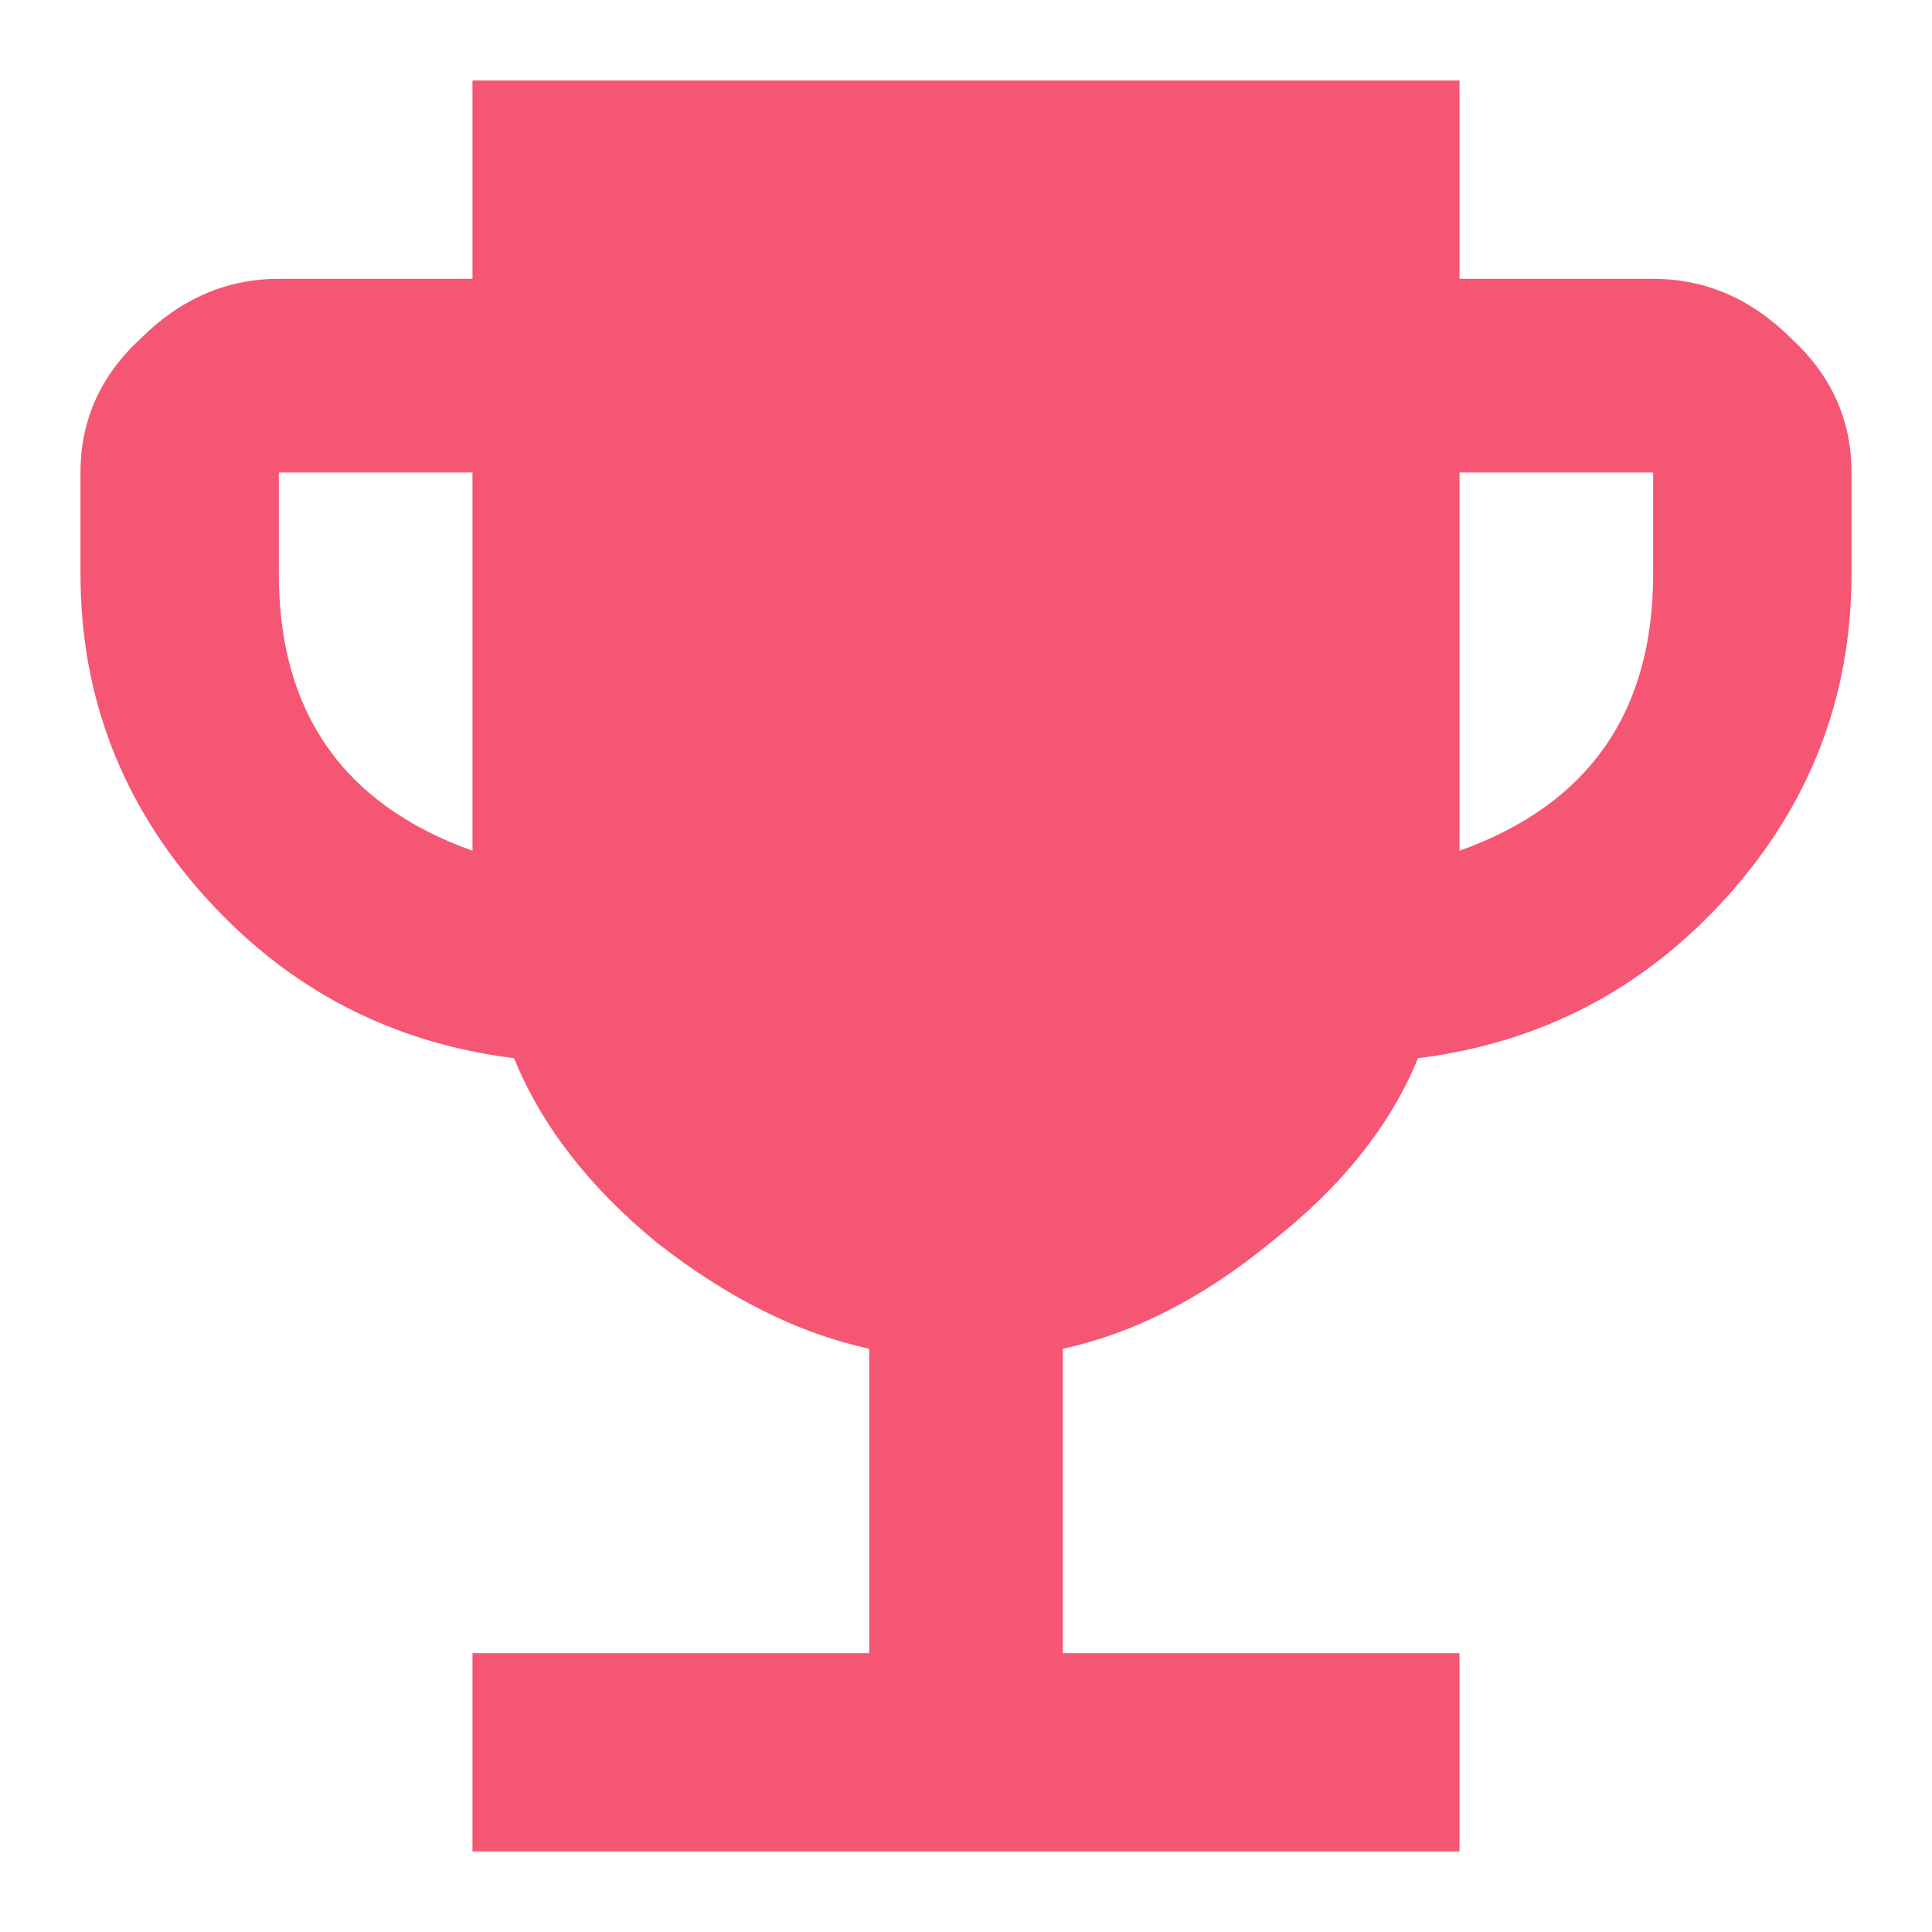
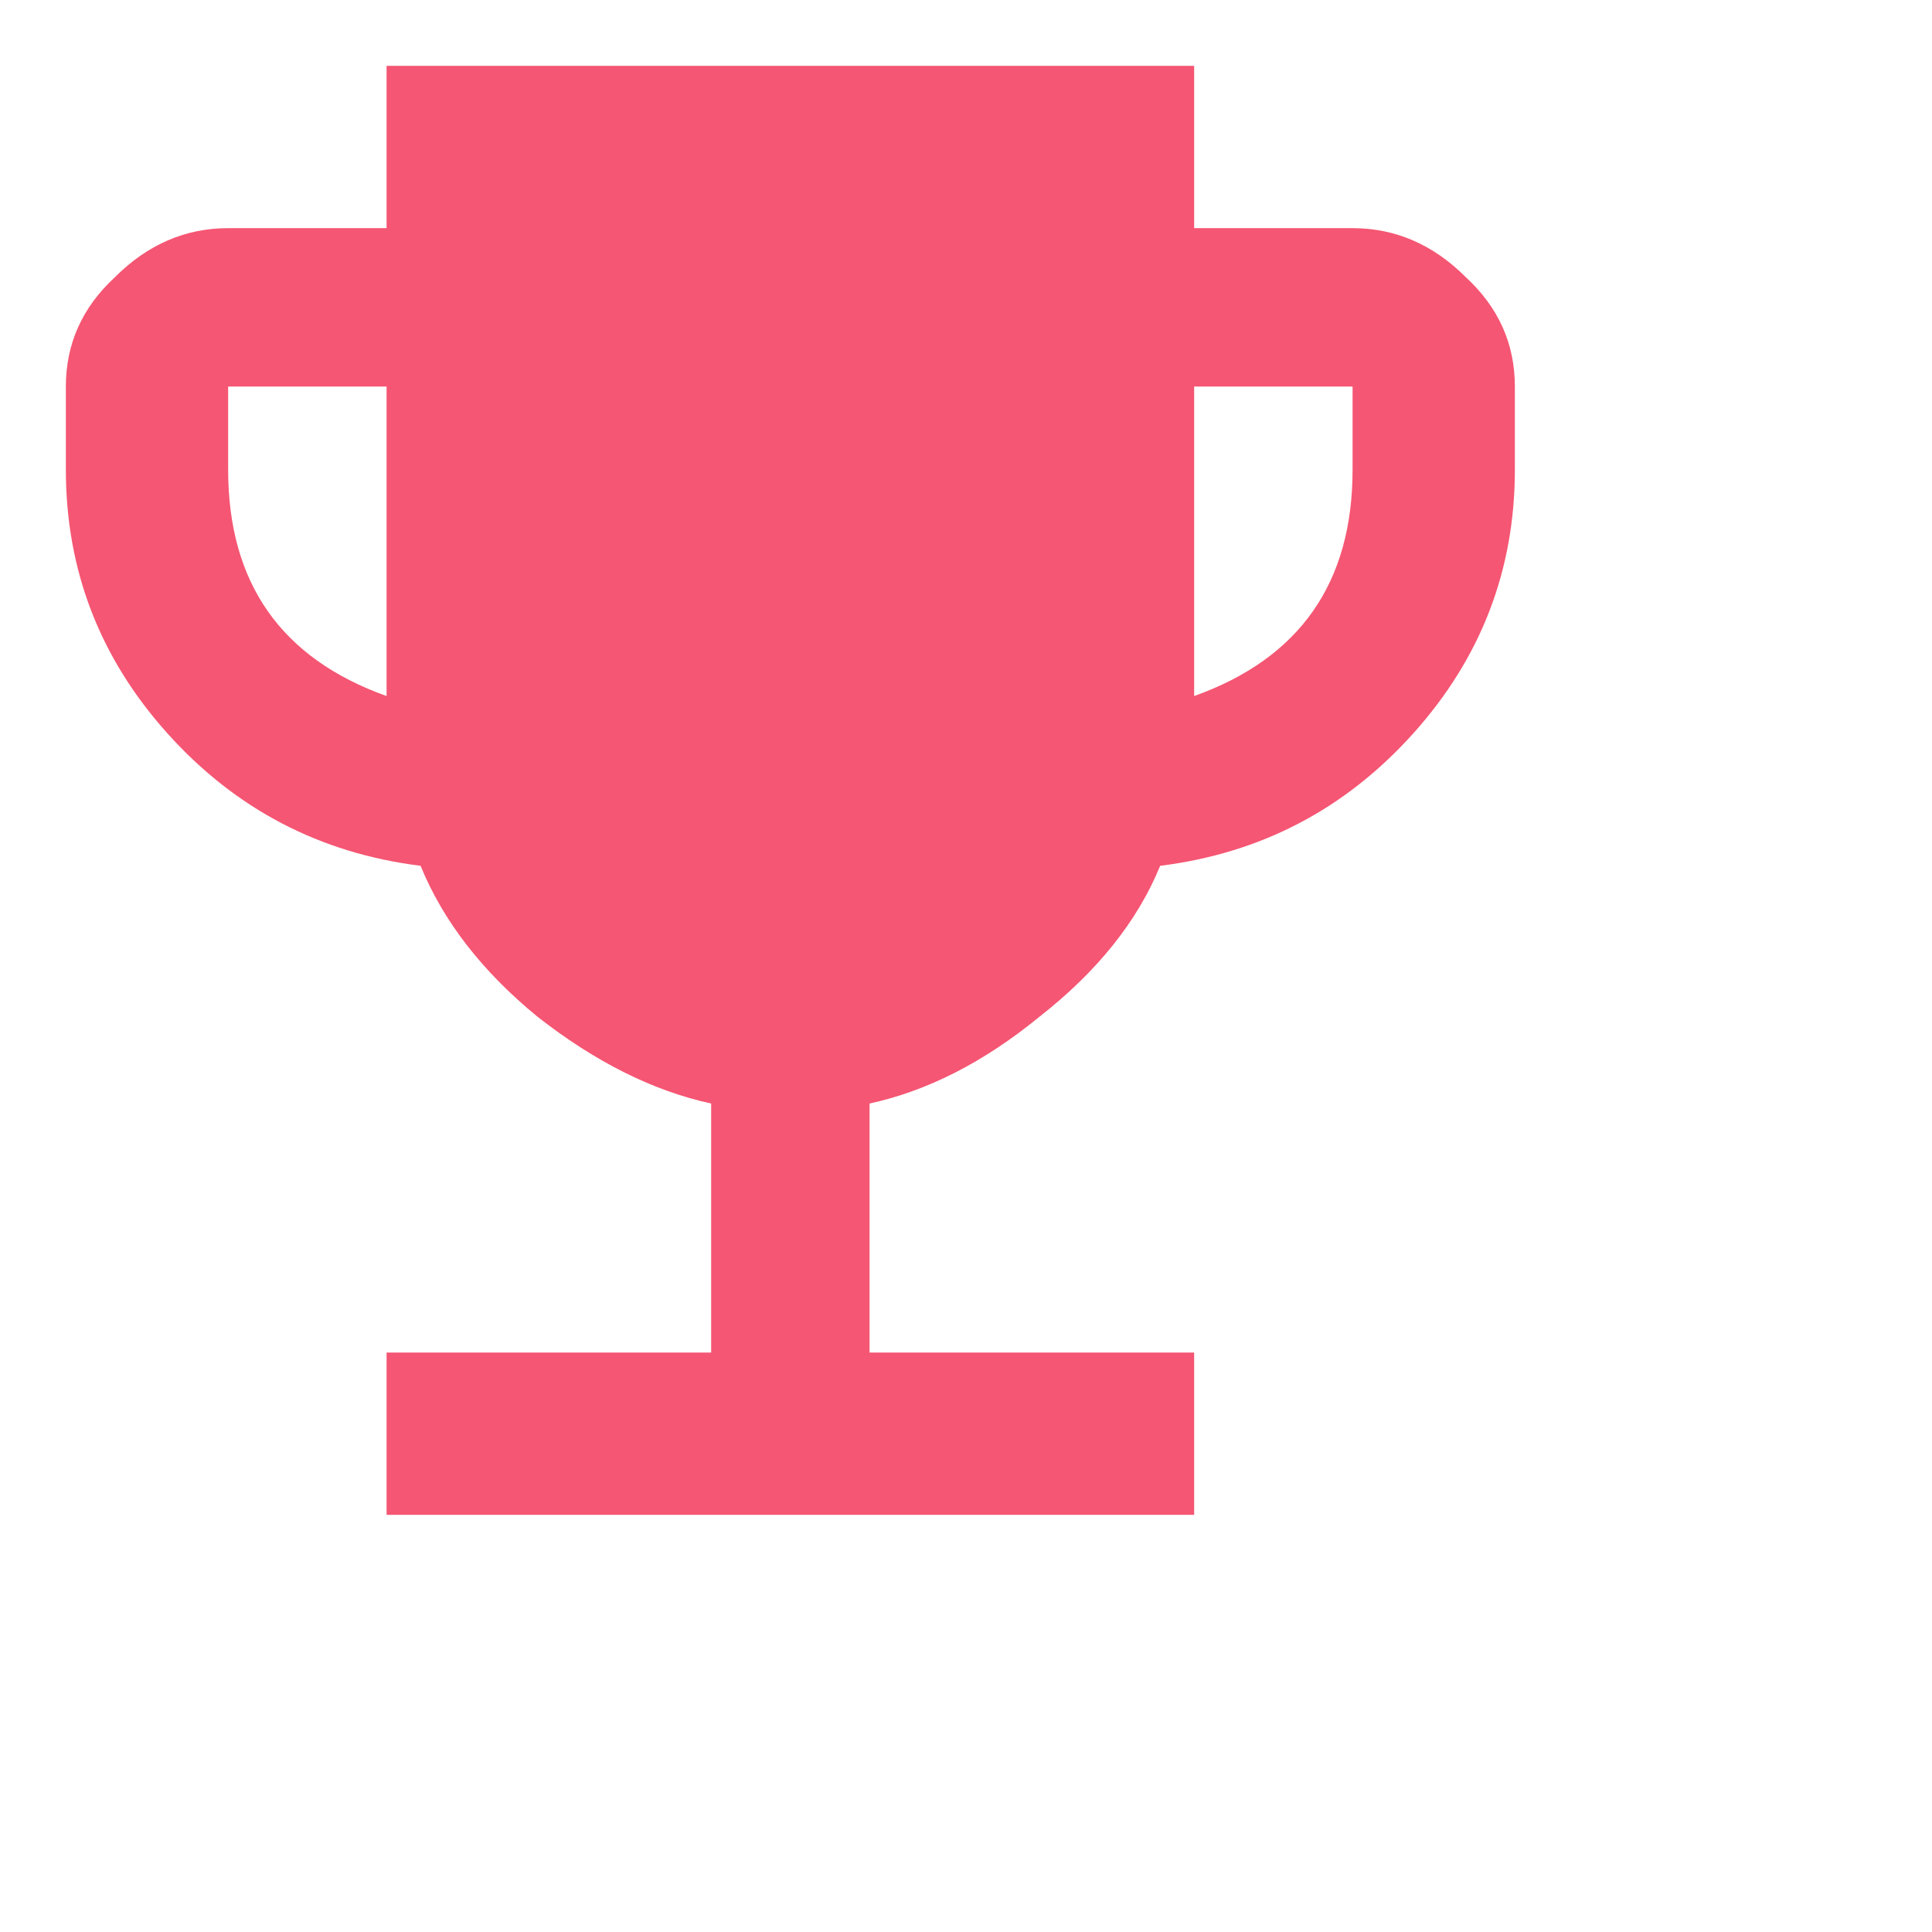
- <svg xmlns="http://www.w3.org/2000/svg" width="18" height="18" viewBox="0 0 18 18" fill="none">
+ <svg xmlns="http://www.w3.org/2000/svg" width="22" height="22" viewBox="0 0 22 22" fill="none">
  <path d="M15.402 5.348V4.402H13.598V7.926C14.801 7.496 15.402 6.637 15.402 5.348ZM4.402 7.926V4.402H2.598V5.348C2.598 6.637 3.199 7.496 4.402 7.926ZM15.402 2.598C15.889 2.598 16.319 2.784 16.691 3.156C17.064 3.5 17.25 3.915 17.25 4.402V5.348C17.25 6.493 16.863 7.496 16.09 8.355C15.316 9.215 14.357 9.716 13.211 9.859C12.953 10.49 12.495 11.062 11.836 11.578C11.206 12.094 10.561 12.423 9.902 12.566V15.402H13.598V17.25H4.402V15.402H8.098V12.566C7.439 12.423 6.78 12.094 6.121 11.578C5.491 11.062 5.047 10.49 4.789 9.859C3.643 9.716 2.684 9.215 1.91 8.355C1.137 7.496 0.75 6.493 0.75 5.348V4.402C0.75 3.915 0.936 3.5 1.309 3.156C1.681 2.784 2.111 2.598 2.598 2.598H4.402V0.75H13.598V2.598H15.402Z" fill="#F55673" />
</svg>
